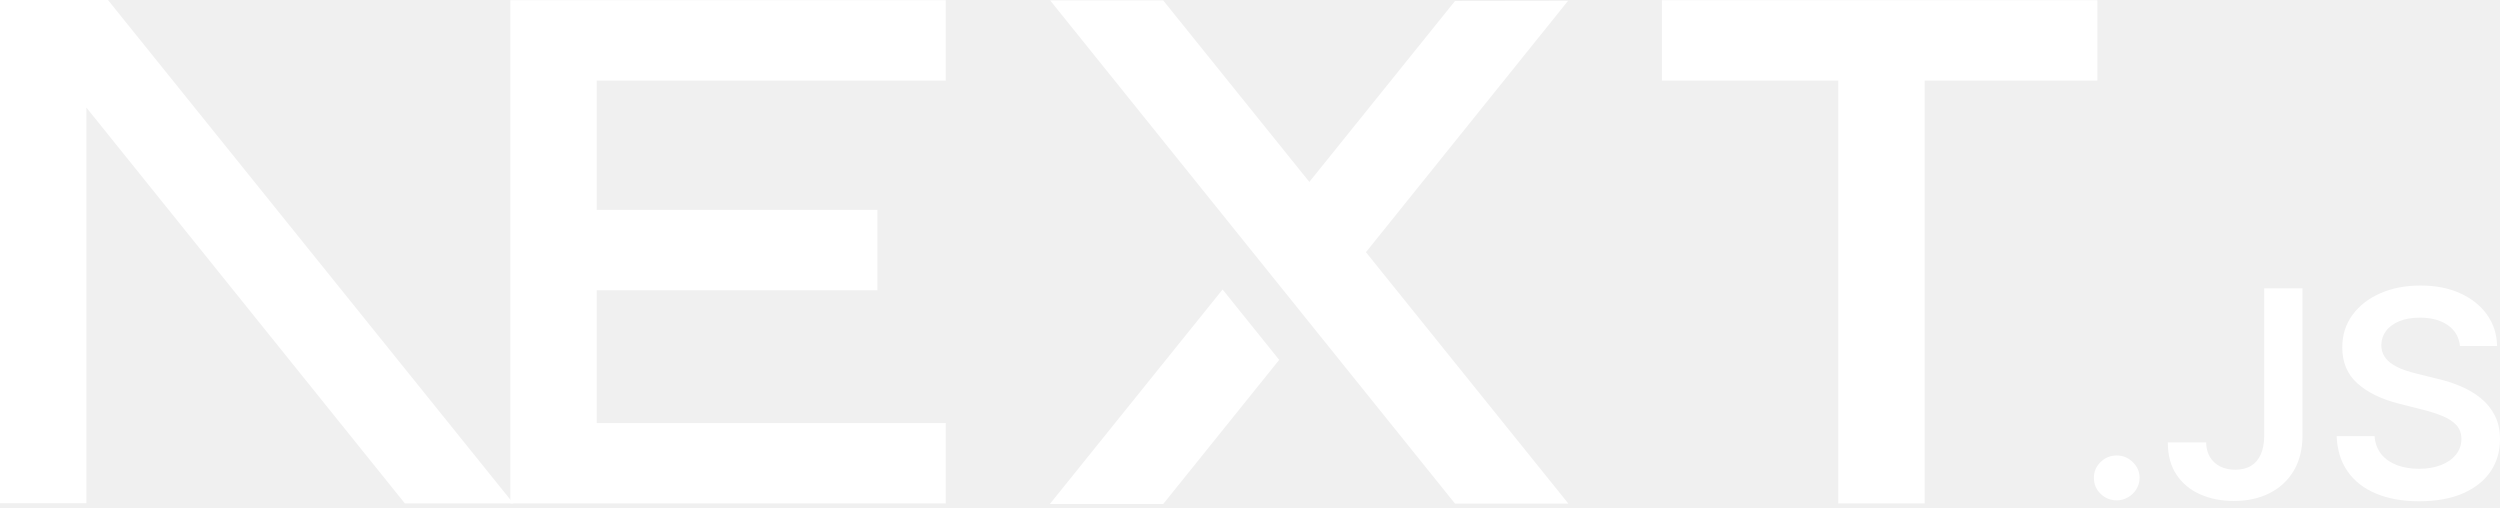
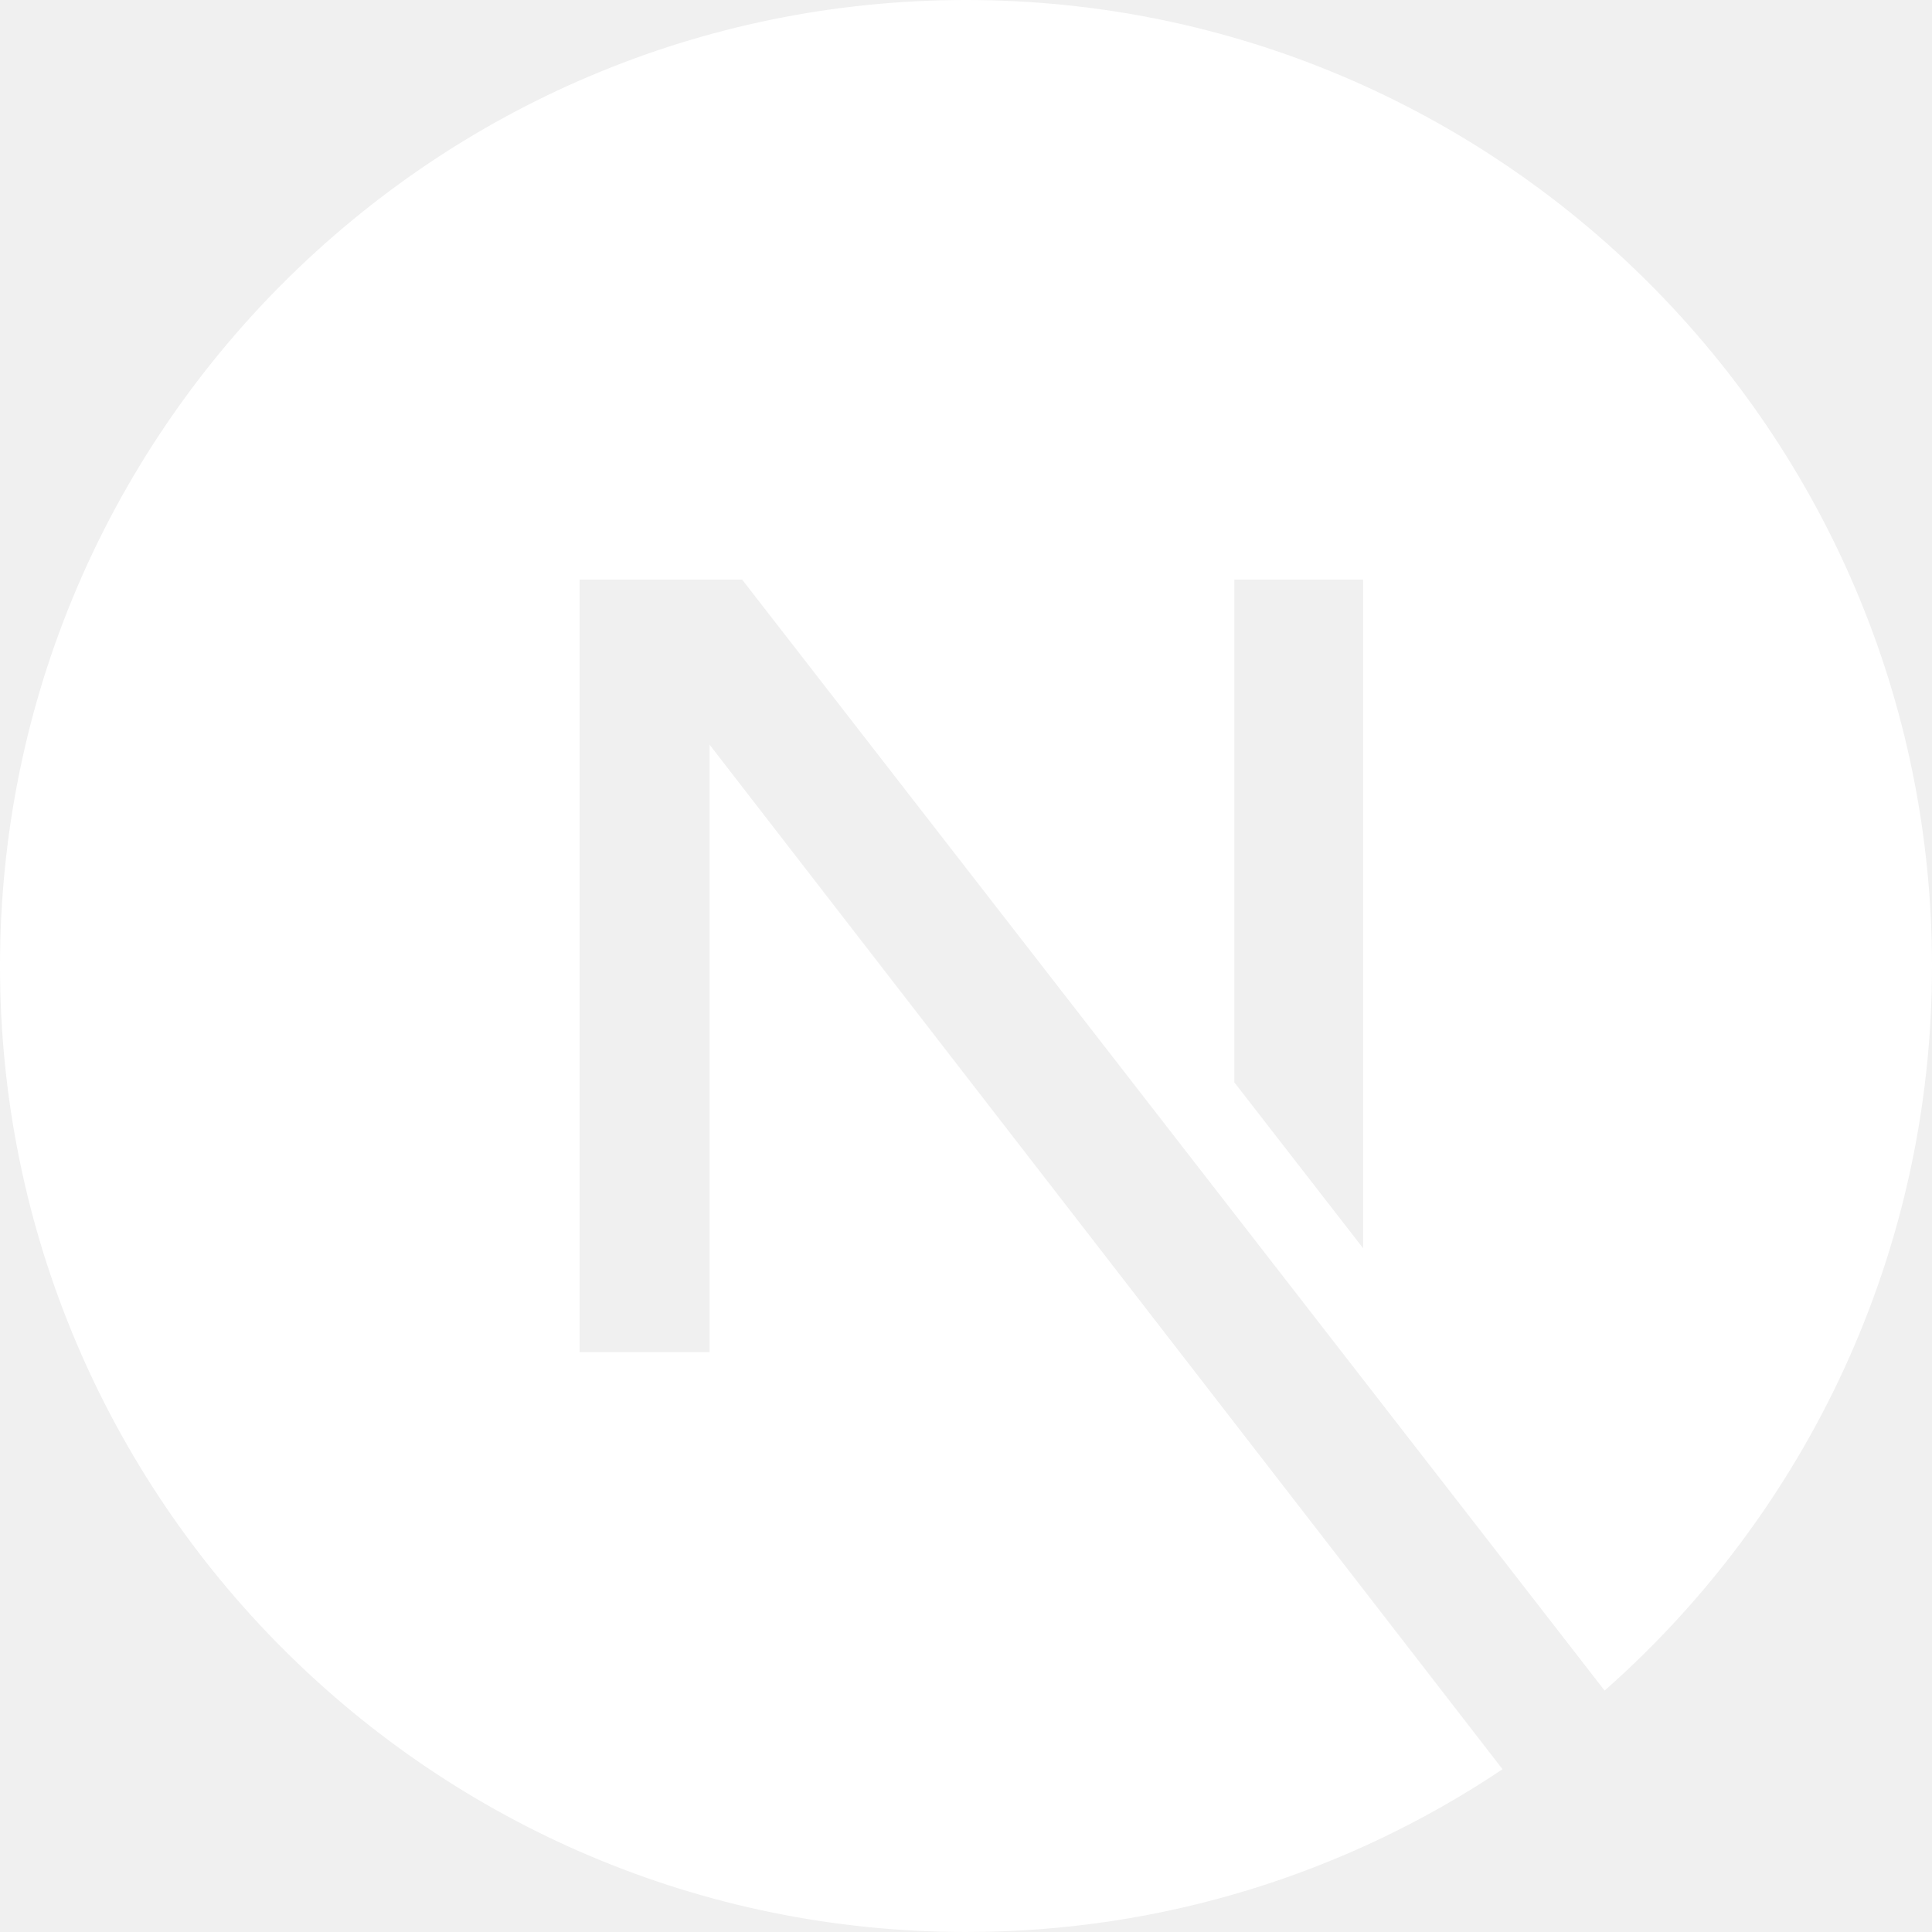
- <svg xmlns="http://www.w3.org/2000/svg" width="394" height="80" viewBox="0 0 394 80" fill="none">
-   <path d="M261.919 0.033H330.547V12.7H303.323V79.339H289.71V12.7H261.919V0.033Z" fill="white" />
-   <path d="M149.052 0.033V12.7H94.042V33.077H138.281V45.744H94.042V66.672H149.052V79.339H80.43V12.7H80.424V0.033H149.052Z" fill="white" />
-   <path d="M183.32 0.066H165.506L229.312 79.372H247.178L215.271 39.746L247.127 0.127L229.312 0.154L206.352 28.67L183.32 0.066Z" fill="white" />
-   <path d="M201.6 56.715L192.679 45.623L165.455 79.433H183.32L201.6 56.715Z" fill="white" />
-   <path fill-rule="evenodd" clip-rule="evenodd" d="M80.907 79.339L17.015 0H0V79.306H13.612V16.952L63.807 79.339H80.907Z" fill="white" />
-   <path d="M333.607 78.855C332.61 78.855 331.762 78.509 331.052 77.819C330.342 77.128 329.991 76.292 330 75.301C329.991 74.338 330.342 73.511 331.052 72.82C331.762 72.129 332.61 71.784 333.607 71.784C334.566 71.784 335.405 72.129 336.115 72.82C336.835 73.511 337.194 74.338 337.204 75.301C337.194 75.955 337.028 76.555 336.696 77.091C336.355 77.637 335.922 78.064 335.377 78.373C334.842 78.691 334.252 78.855 333.607 78.855Z" fill="white" />
-   <path d="M356.84 45.445H362.872V68.685C362.863 70.82 362.401 72.647 361.498 74.183C360.585 75.719 359.321 76.891 357.698 77.719C356.084 78.536 354.193 78.955 352.044 78.955C350.079 78.955 348.318 78.6 346.75 77.909C345.182 77.219 343.937 76.183 343.024 74.819C342.101 73.456 341.649 71.757 341.649 69.721H347.691C347.7 70.611 347.903 71.384 348.29 72.029C348.677 72.674 349.212 73.165 349.895 73.51C350.586 73.856 351.38 74.029 352.274 74.029C353.243 74.029 354.073 73.829 354.746 73.42C355.419 73.02 355.936 72.42 356.296 71.62C356.646 70.829 356.831 69.848 356.84 68.685V45.445Z" fill="white" />
-   <path d="M387.691 54.534C387.544 53.125 386.898 52.025 385.773 51.244C384.638 50.453 383.172 50.062 381.373 50.062C380.11 50.062 379.022 50.253 378.118 50.626C377.214 51.008 376.513 51.516 376.033 52.162C375.554 52.807 375.314 53.543 375.295 54.37C375.295 55.061 375.461 55.661 375.784 56.161C376.107 56.67 376.54 57.097 377.103 57.442C377.656 57.797 378.274 58.087 378.948 58.324C379.63 58.56 380.313 58.76 380.995 58.924L384.14 59.696C385.404 59.987 386.631 60.378 387.802 60.878C388.973 61.368 390.034 61.995 390.965 62.75C391.897 63.504 392.635 64.413 393.179 65.476C393.723 66.54 394 67.785 394 69.221C394 71.157 393.502 72.856 392.496 74.329C391.491 75.792 390.043 76.937 388.143 77.764C386.252 78.582 383.965 79 381.272 79C378.671 79 376.402 78.6 374.493 77.8C372.575 77.01 371.08 75.846 370.001 74.319C368.922 72.793 368.341 70.929 368.258 68.739H374.235C374.318 69.884 374.687 70.839 375.314 71.611C375.95 72.374 376.78 72.938 377.795 73.32C378.819 73.692 379.962 73.883 381.226 73.883C382.545 73.883 383.707 73.683 384.712 73.292C385.708 72.902 386.492 72.356 387.055 71.647C387.627 70.948 387.913 70.121 387.922 69.175C387.913 68.312 387.654 67.594 387.156 67.03C386.649 66.467 385.948 65.994 385.053 65.613C384.15 65.231 383.098 64.886 381.899 64.586L378.081 63.622C375.323 62.922 373.137 61.859 371.541 60.432C369.937 59.005 369.143 57.115 369.143 54.743C369.143 52.798 369.678 51.089 370.758 49.626C371.827 48.163 373.294 47.027 375.148 46.218C377.011 45.4 379.114 45 381.456 45C383.836 45 385.92 45.4 387.719 46.218C389.517 47.027 390.929 48.154 391.952 49.59C392.976 51.026 393.511 52.671 393.539 54.534H387.691Z" fill="white" />
+ <svg xmlns="http://www.w3.org/2000/svg" role="img" viewBox="0 0 24 24">
+   <path fill="#ffffff" d="M18.665 21.978C16.758 23.255 14.465 24 12 24 5.377 24 0 18.623 0 12S5.377 0 12 0s12 5.377 12 12c0 3.583-1.574 6.801-4.067 9.001L9.219 7.2H7.2v9.596h1.615V9.251l9.85 12.727Zm-3.332-8.533 1.6 2.061V7.2h-1.6v6.245Z" />
</svg>
